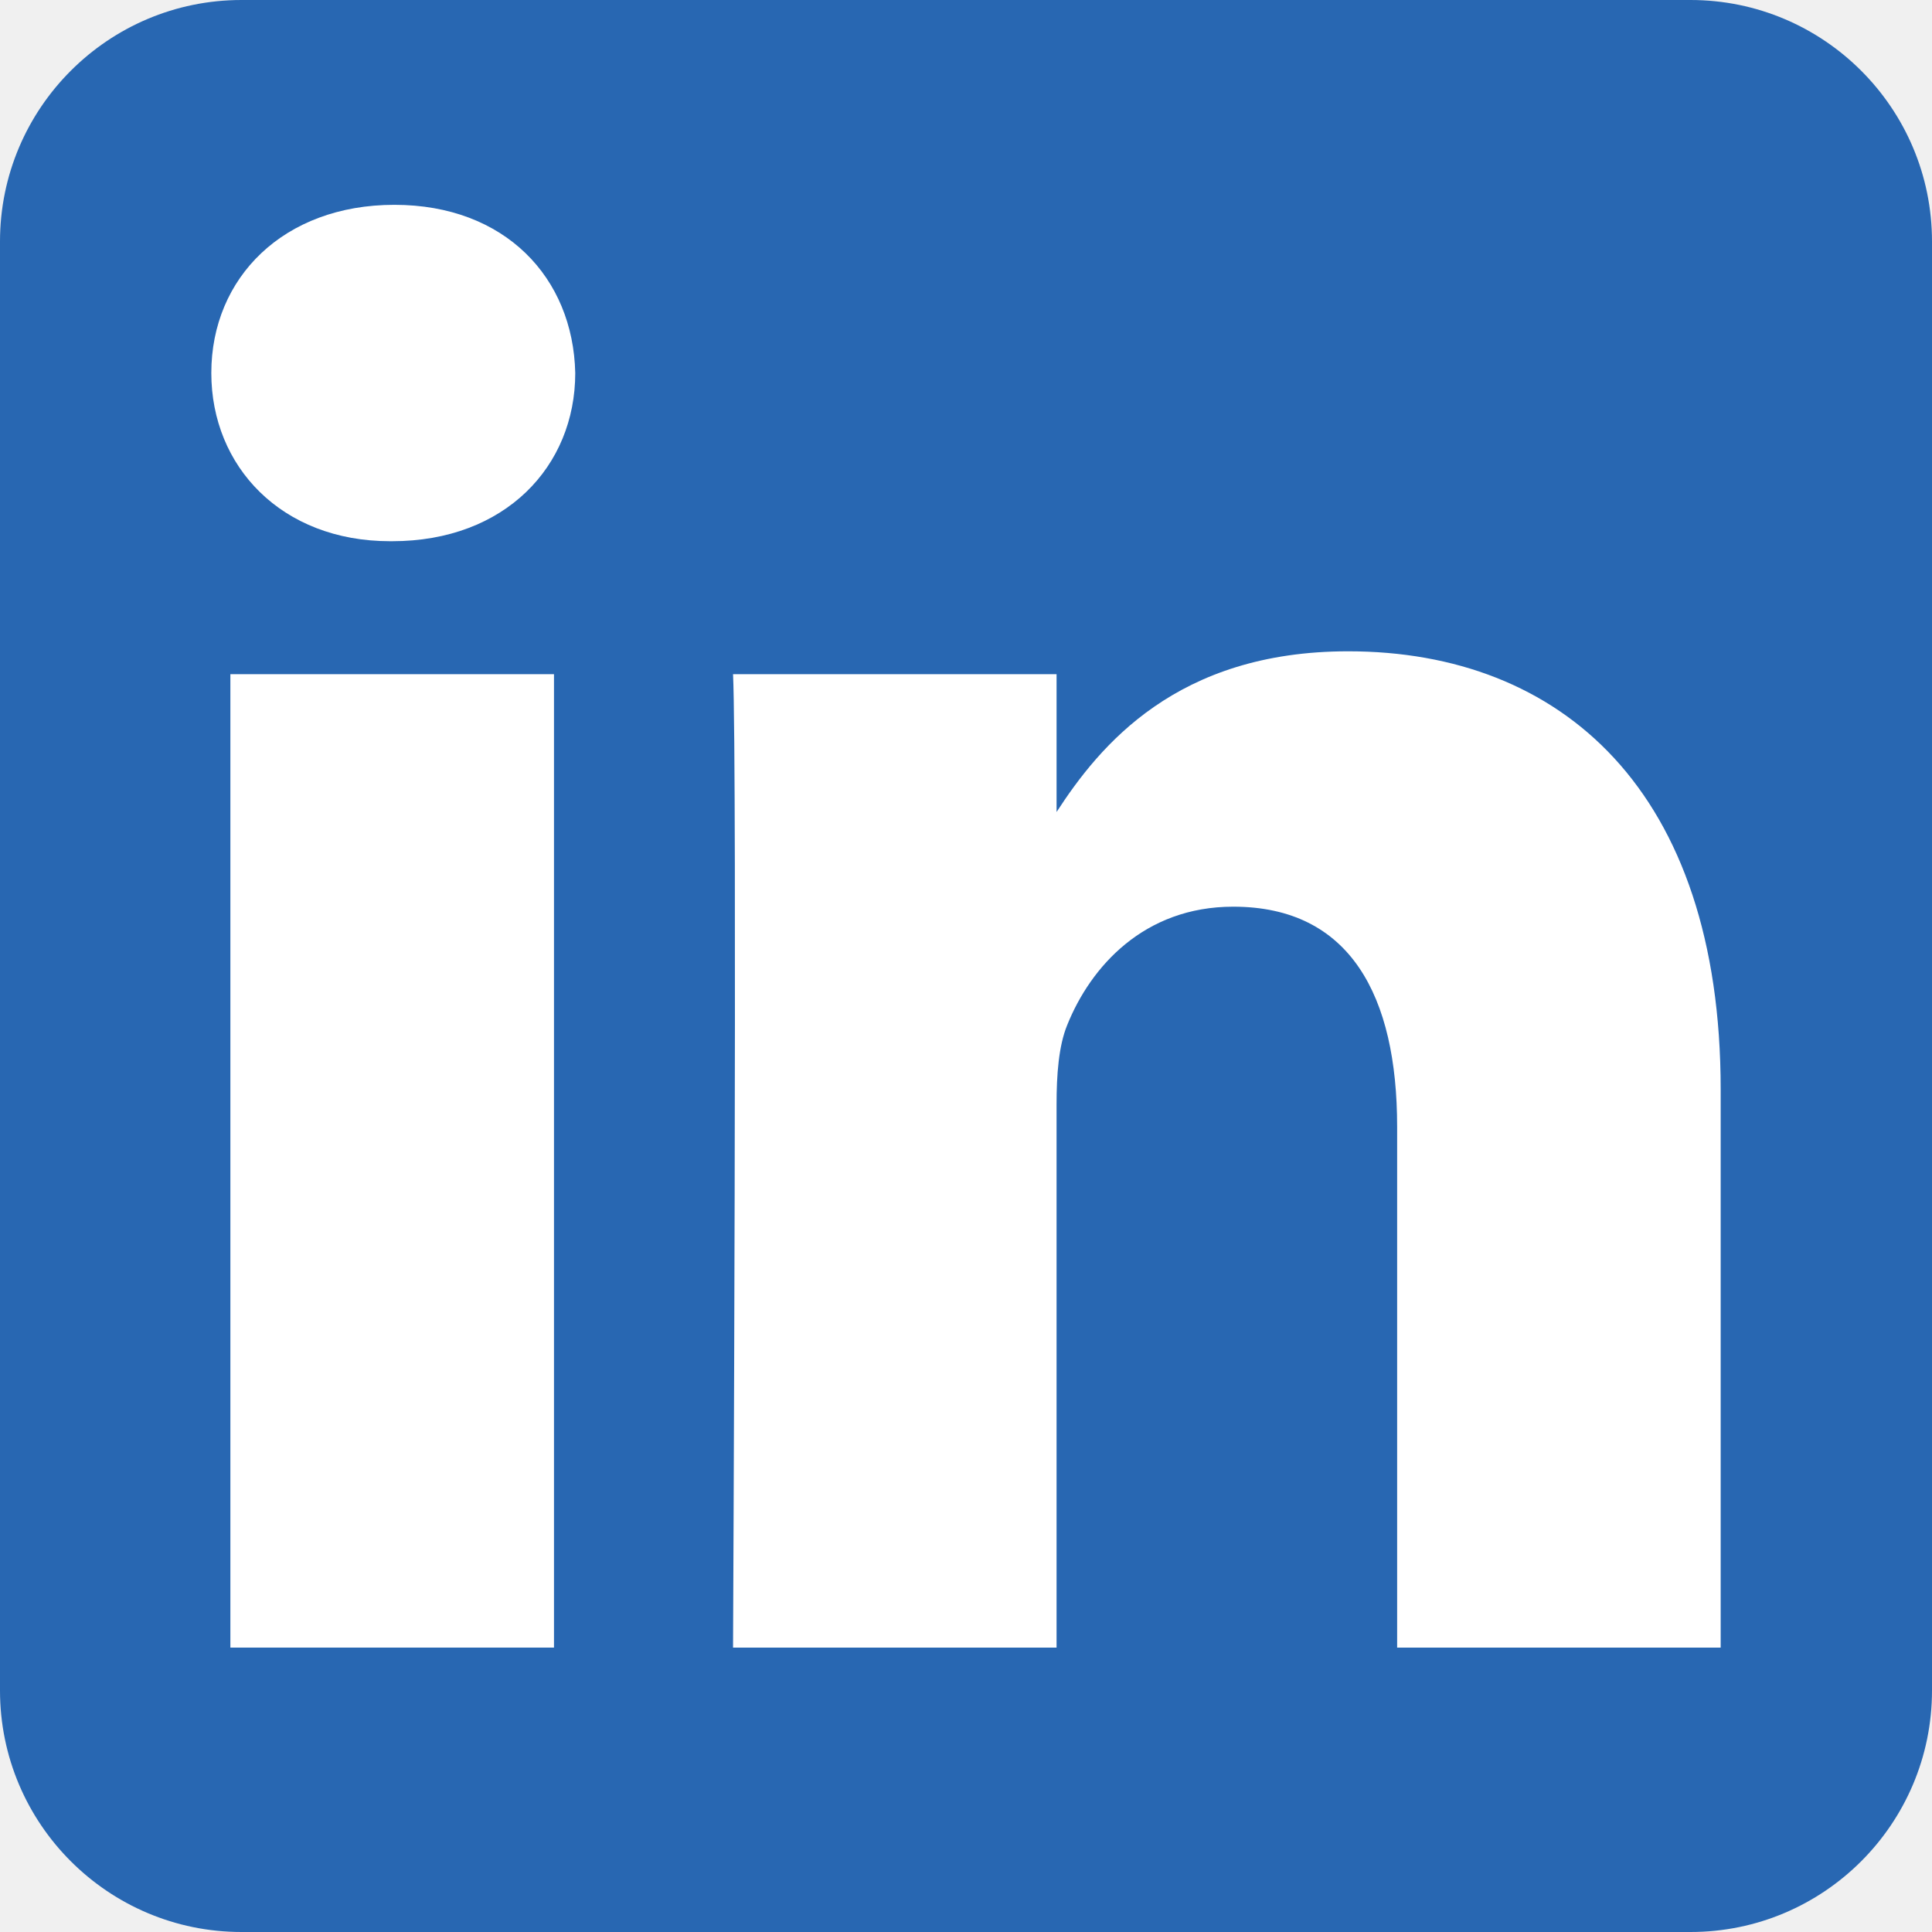
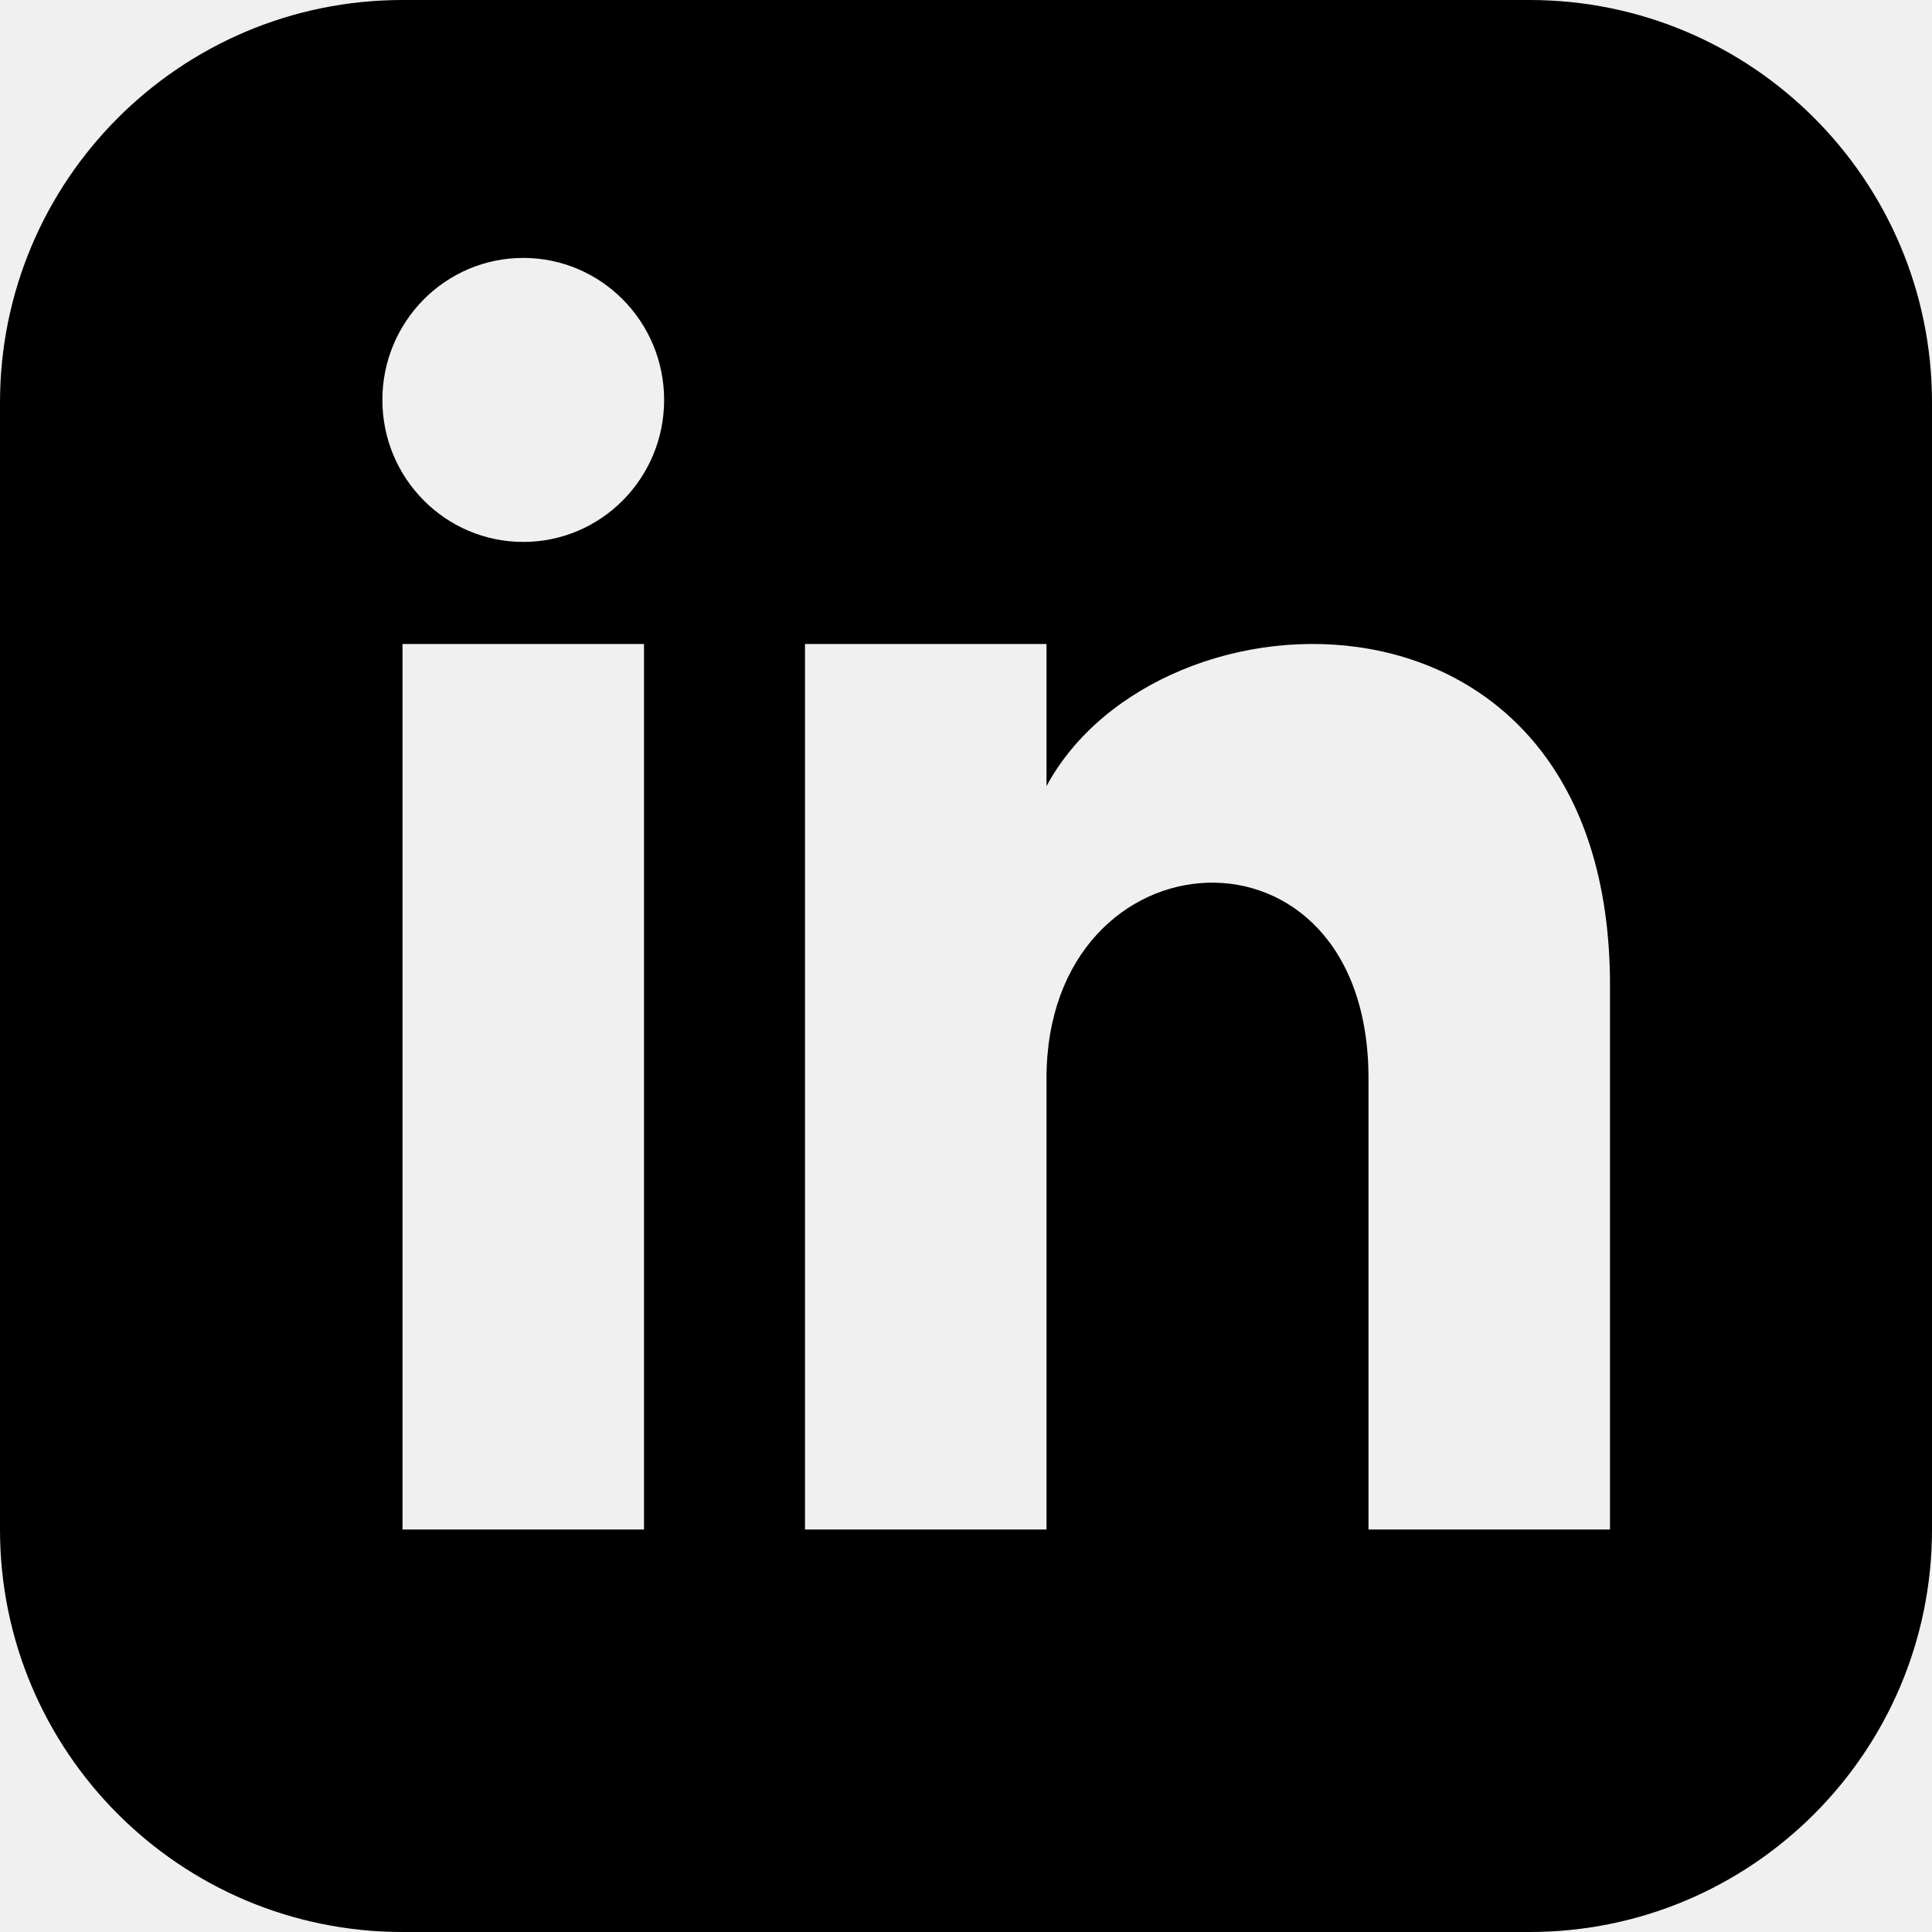
- <svg xmlns="http://www.w3.org/2000/svg" height="100%" style="fill-rule:evenodd;clip-rule:evenodd;stroke-linejoin:round;stroke-miterlimit:2;" version="1.1" viewBox="0 0 512 512" width="100%" xml:space="preserve">
-   <g id="g5891">
-     <path d="M512,64c0,-35.323 -28.677,-64 -64,-64l-384,0c-35.323,0 -64,28.677 -64,64l0,384c0,35.323 28.677,64 64,64l384,0c35.323,0 64,-28.677 64,-64l0,-384Z" id="background" style="fill:#2867b2;" />
-     <g id="shapes">
-       <rect height="257.962" id="rect11" style="fill:#fff;" width="85.76" x="61.053" y="178.667" />
-       <path d="M104.512,54.28c-29.341,0 -48.512,19.29 -48.512,44.573c0,24.752 18.588,44.574 47.377,44.574l0.554,0c29.903,0 48.516,-19.822 48.516,-44.574c-0.555,-25.283 -18.611,-44.573 -47.935,-44.573Z" id="path13-0" style="fill:#fff;fill-rule:nonzero;" />
-       <path d="M357.278,172.601c-45.49,0 -65.866,25.017 -77.276,42.589l0,-36.523l-85.738,0c1.137,24.197 0,257.961 0,257.961l85.737,0l0,-144.064c0,-7.711 0.554,-15.42 2.827,-20.931c6.188,-15.4 20.305,-31.352 43.993,-31.352c31.012,0 43.436,23.664 43.436,58.327l0,138.02l85.741,0l0,-147.93c0,-79.237 -42.305,-116.097 -98.72,-116.097Z" id="path15" style="fill:#fff;fill-rule:nonzero;" />
-     </g>
-   </g>
+ <svg xmlns="http://www.w3.org/2000/svg" width="24" height="24" viewBox="0 0 24 24">
+   <path d="M19 0h-14c-2.761 0-5 2.239-5 5v14c0 2.761 2.239 5 5 5h14c2.762 0 5-2.239 5-5v-14c0-2.761-2.238-5-5-5zm-11 19h-3v-11h3v11zm-1.5-12.268c-.966 0-1.75-.79-1.75-1.764s.784-1.764 1.75-1.764 1.75.79 1.75 1.764-.783 1.764-1.75 1.764zm13.5 12.268h-3v-5.604c0-3.368-4-3.113-4 0v5.604h-3v-11h3v1.765c1.396-2.586 7-2.777 7 2.476v6.759z" />
</svg>
